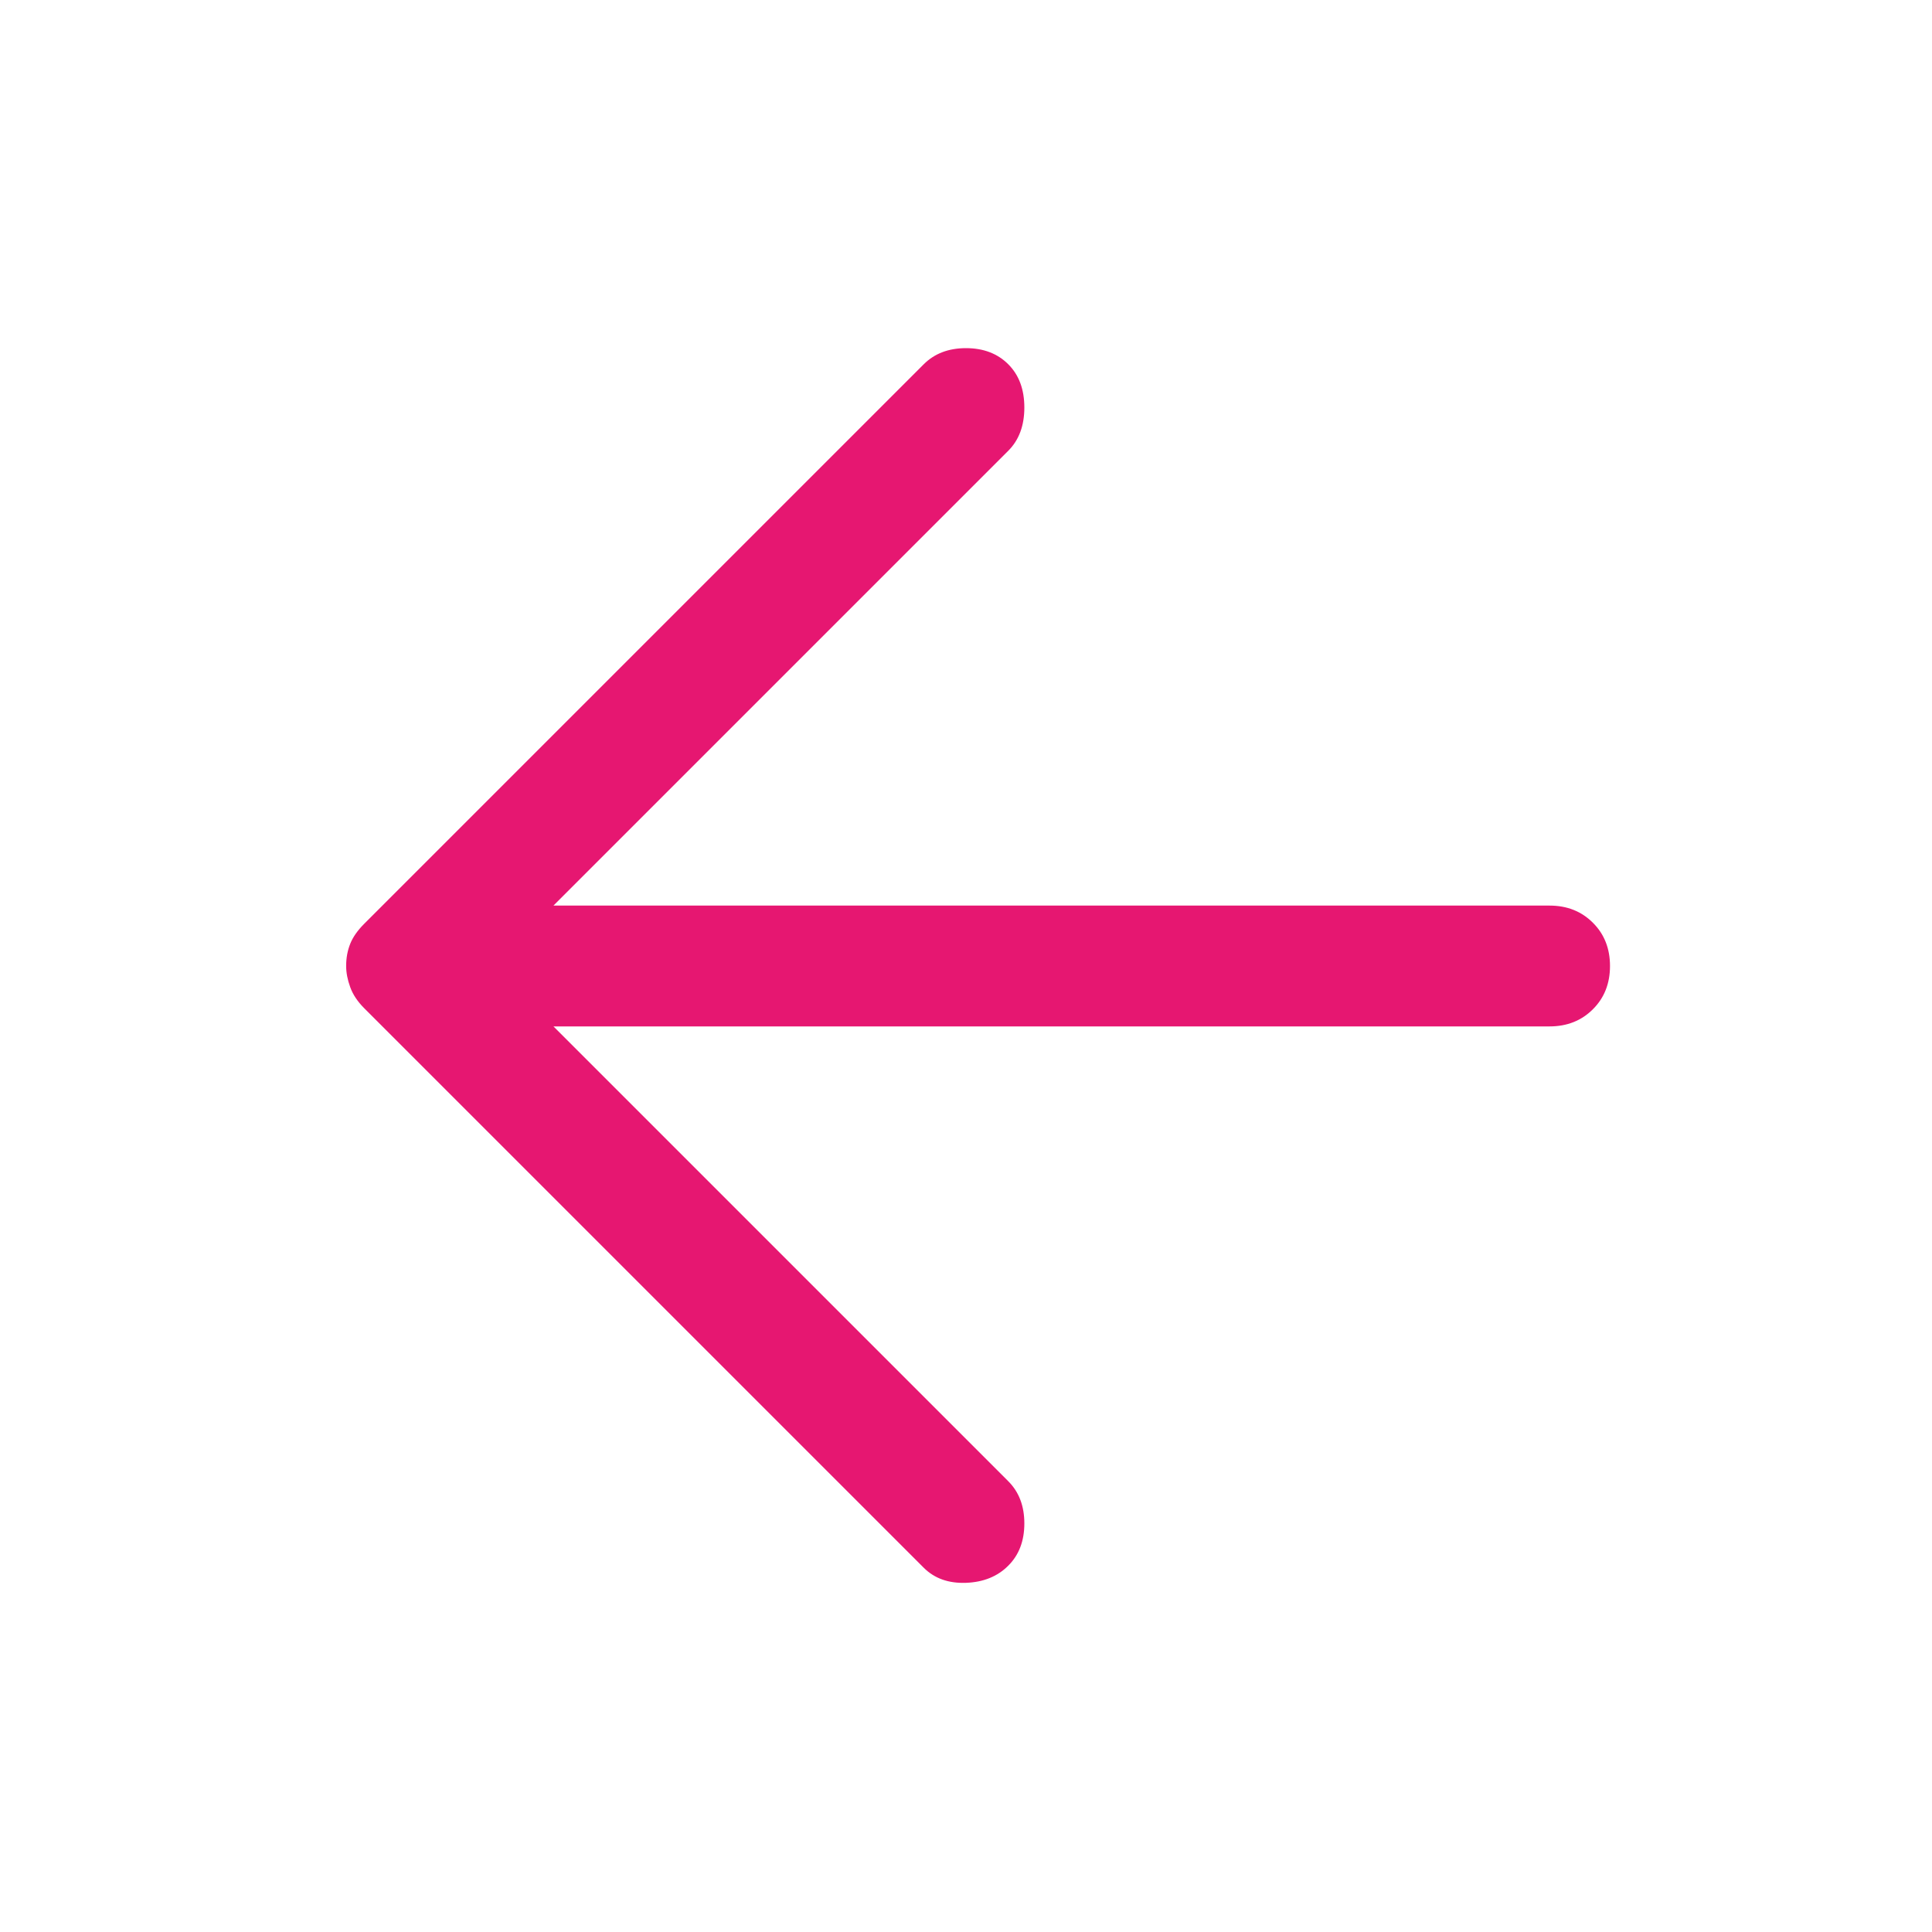
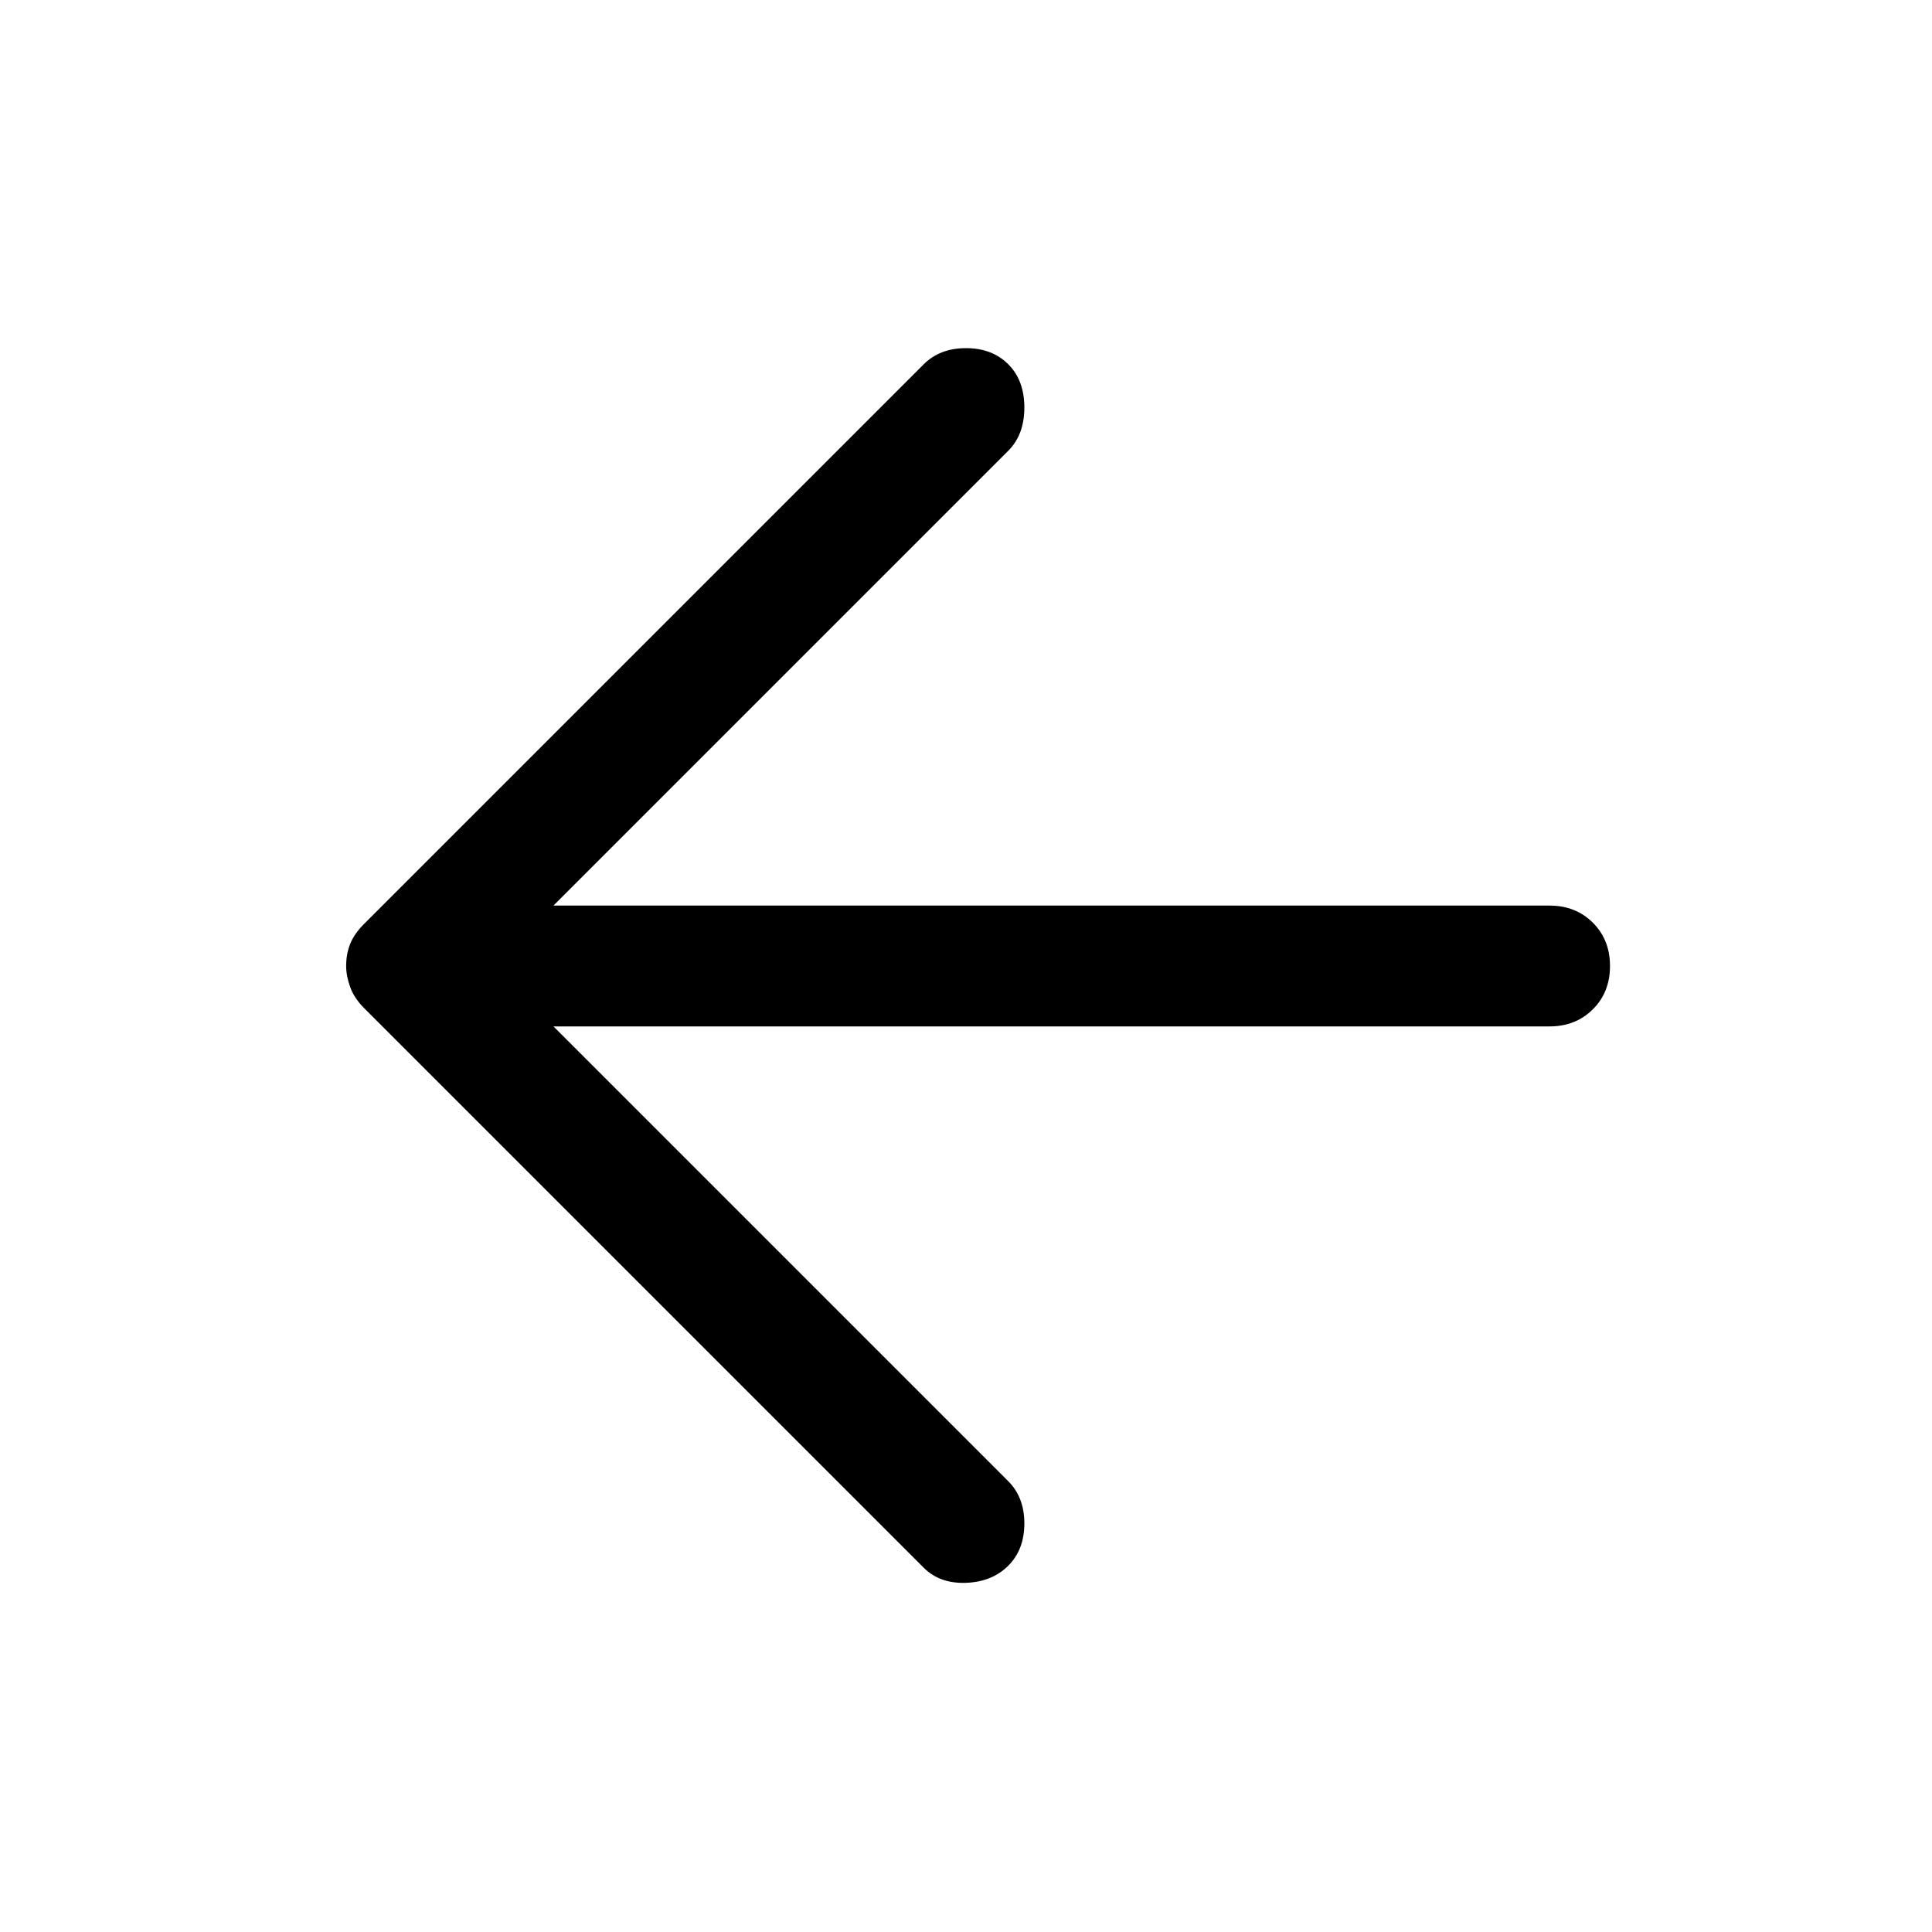
- <svg xmlns="http://www.w3.org/2000/svg" width="30" height="30" viewBox="0 0 30 30" fill="none">
-   <path d="M15.656 24.312C15.823 24.146 15.906 23.927 15.906 23.656C15.906 23.385 15.823 23.167 15.656 23L8.594 15.938H24.062C24.333 15.938 24.557 15.849 24.734 15.672C24.912 15.495 25 15.271 25 15C25 14.729 24.912 14.505 24.734 14.328C24.557 14.151 24.333 14.062 24.062 14.062H8.594L15.656 7C15.823 6.833 15.906 6.609 15.906 6.328C15.906 6.047 15.823 5.823 15.656 5.656C15.49 5.49 15.271 5.406 15 5.406C14.729 5.406 14.51 5.49 14.344 5.656L5.656 14.344C5.552 14.448 5.479 14.552 5.438 14.656C5.396 14.76 5.375 14.875 5.375 15C5.375 15.104 5.396 15.213 5.438 15.328C5.479 15.443 5.552 15.552 5.656 15.656L14.344 24.344C14.51 24.51 14.729 24.588 15 24.578C15.271 24.568 15.49 24.479 15.656 24.312Z" fill="#E61771" />
+ <svg xmlns="http://www.w3.org/2000/svg" width="30" height="30" viewBox="0 0 30 30">
+   <path d="M15.656 24.312C15.823 24.146 15.906 23.927 15.906 23.656C15.906 23.385 15.823 23.167 15.656 23L8.594 15.938H24.062C24.333 15.938 24.557 15.849 24.734 15.672C24.912 15.495 25 15.271 25 15C25 14.729 24.912 14.505 24.734 14.328C24.557 14.151 24.333 14.062 24.062 14.062H8.594L15.656 7C15.823 6.833 15.906 6.609 15.906 6.328C15.906 6.047 15.823 5.823 15.656 5.656C15.49 5.49 15.271 5.406 15 5.406C14.729 5.406 14.51 5.49 14.344 5.656L5.656 14.344C5.552 14.448 5.479 14.552 5.438 14.656C5.396 14.76 5.375 14.875 5.375 15C5.375 15.104 5.396 15.213 5.438 15.328C5.479 15.443 5.552 15.552 5.656 15.656L14.344 24.344C14.51 24.51 14.729 24.588 15 24.578C15.271 24.568 15.49 24.479 15.656 24.312Z" />
</svg>
